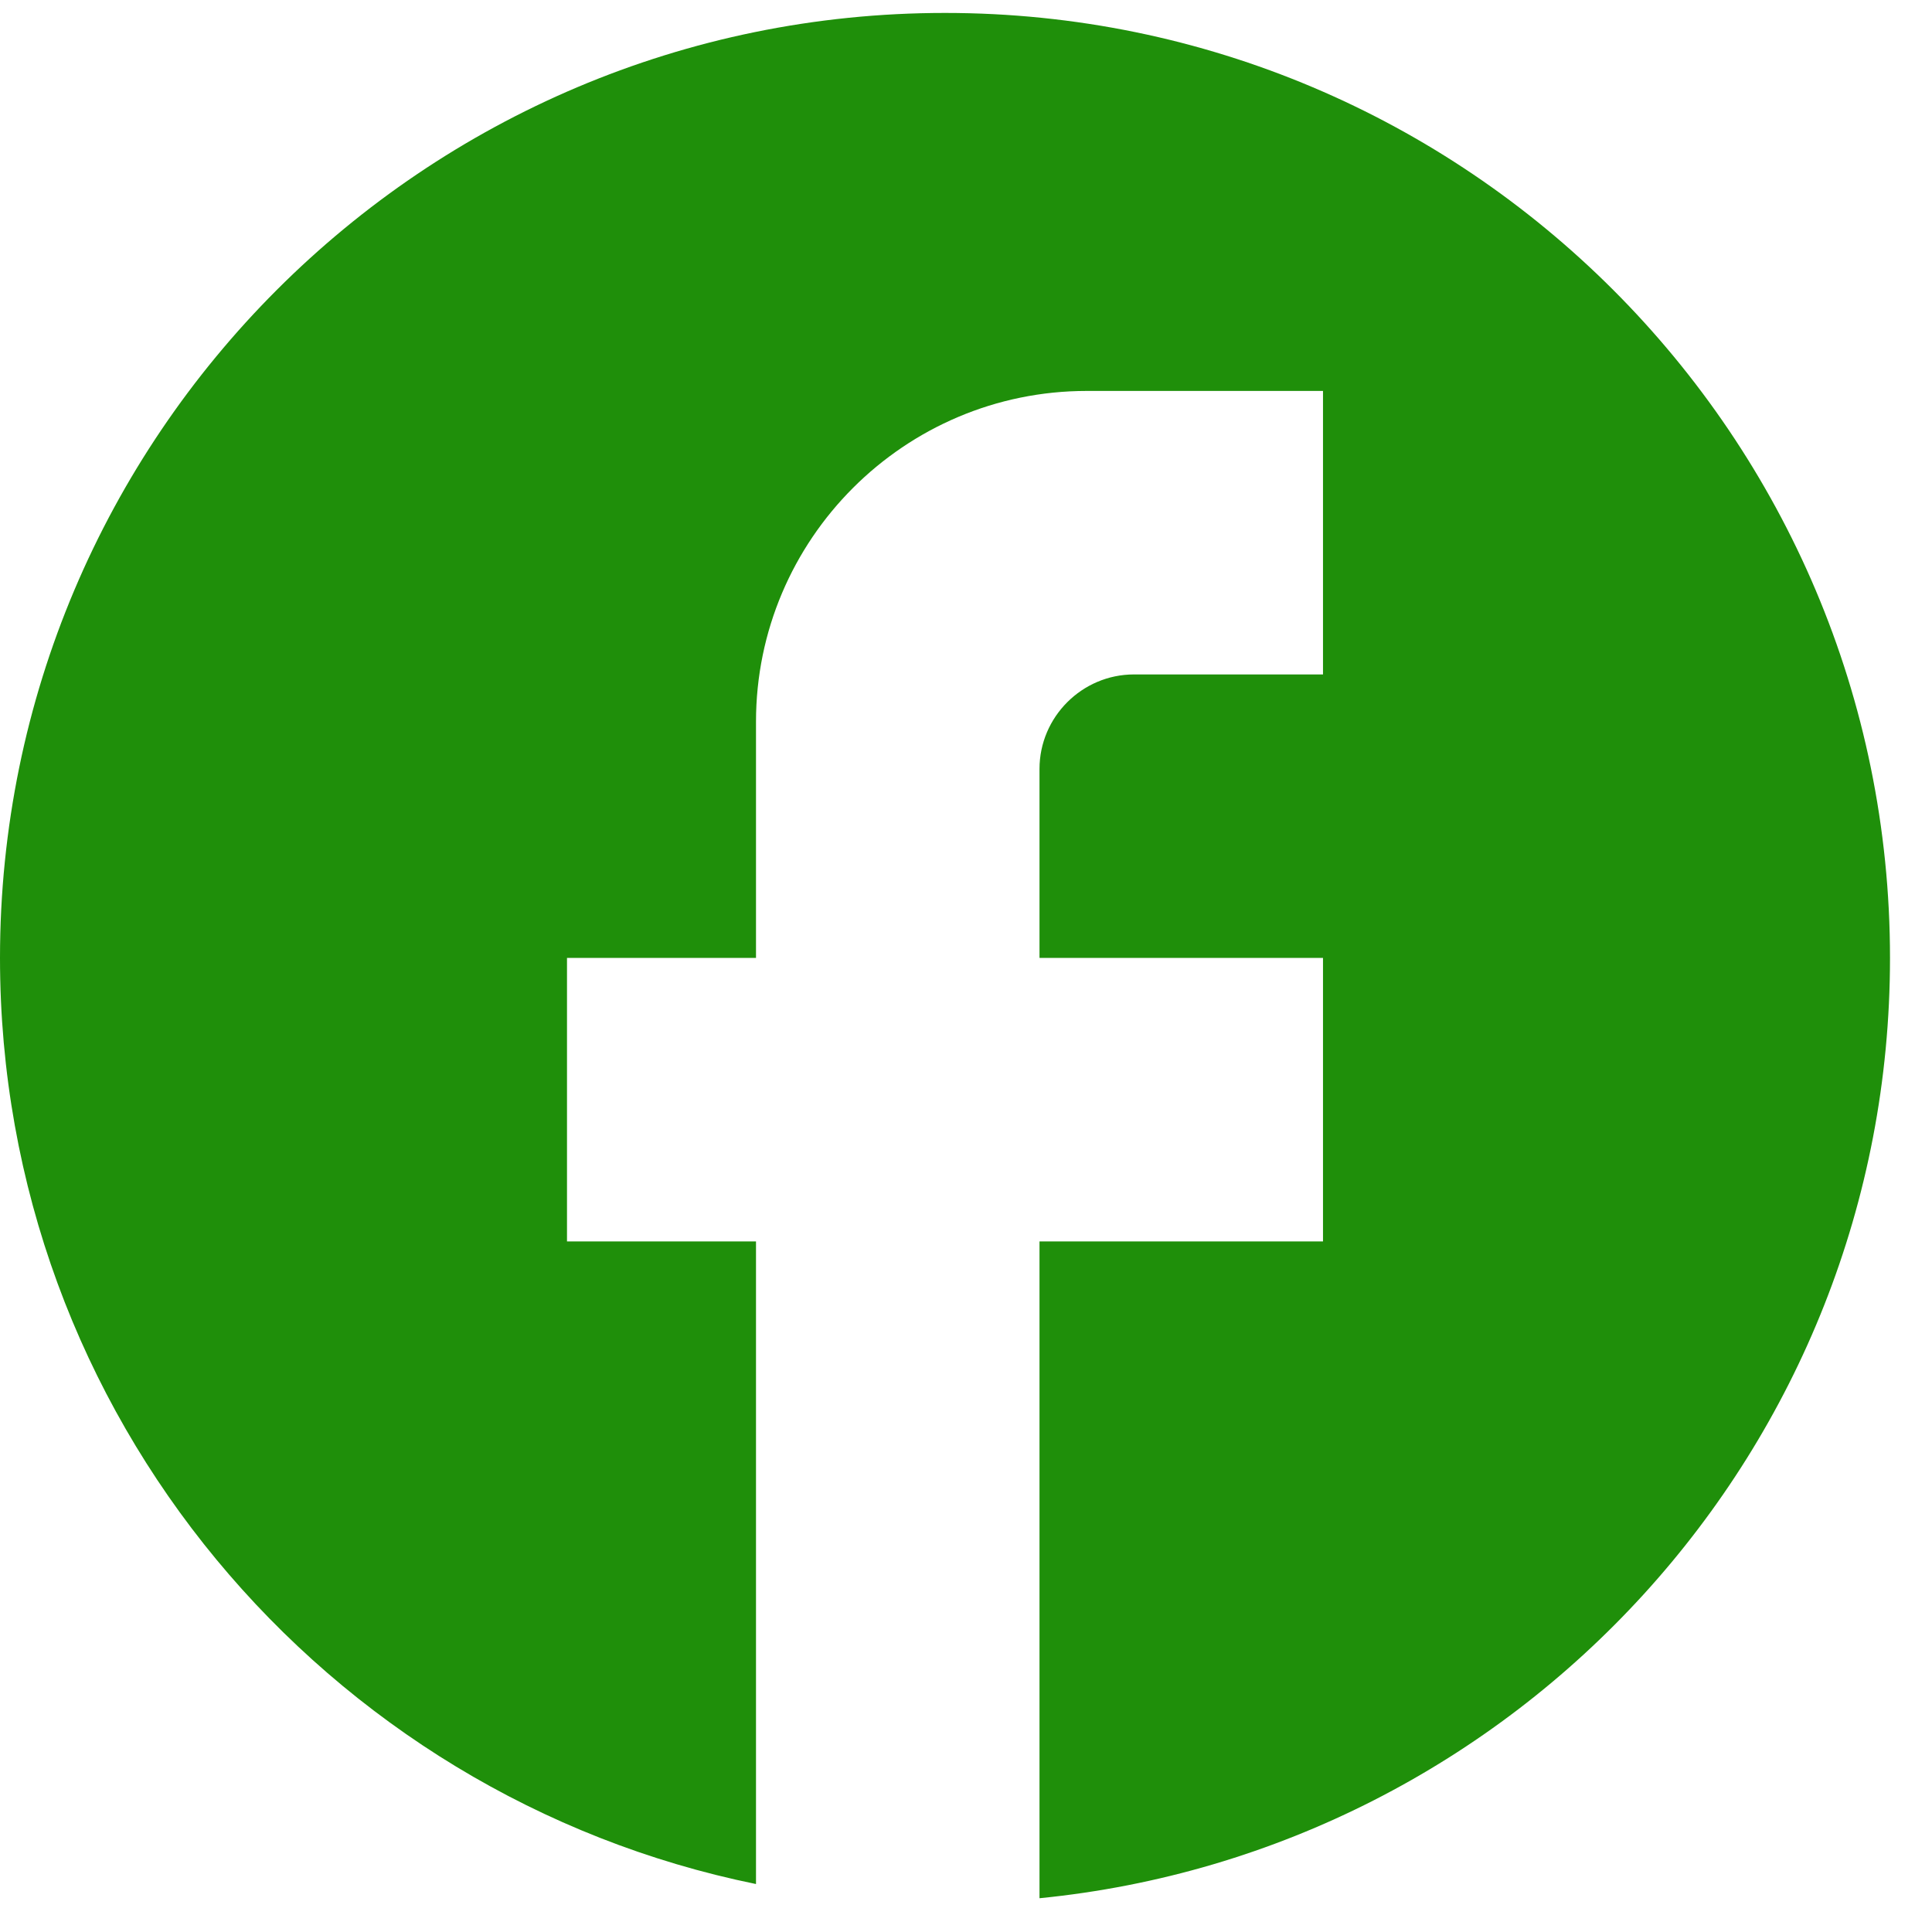
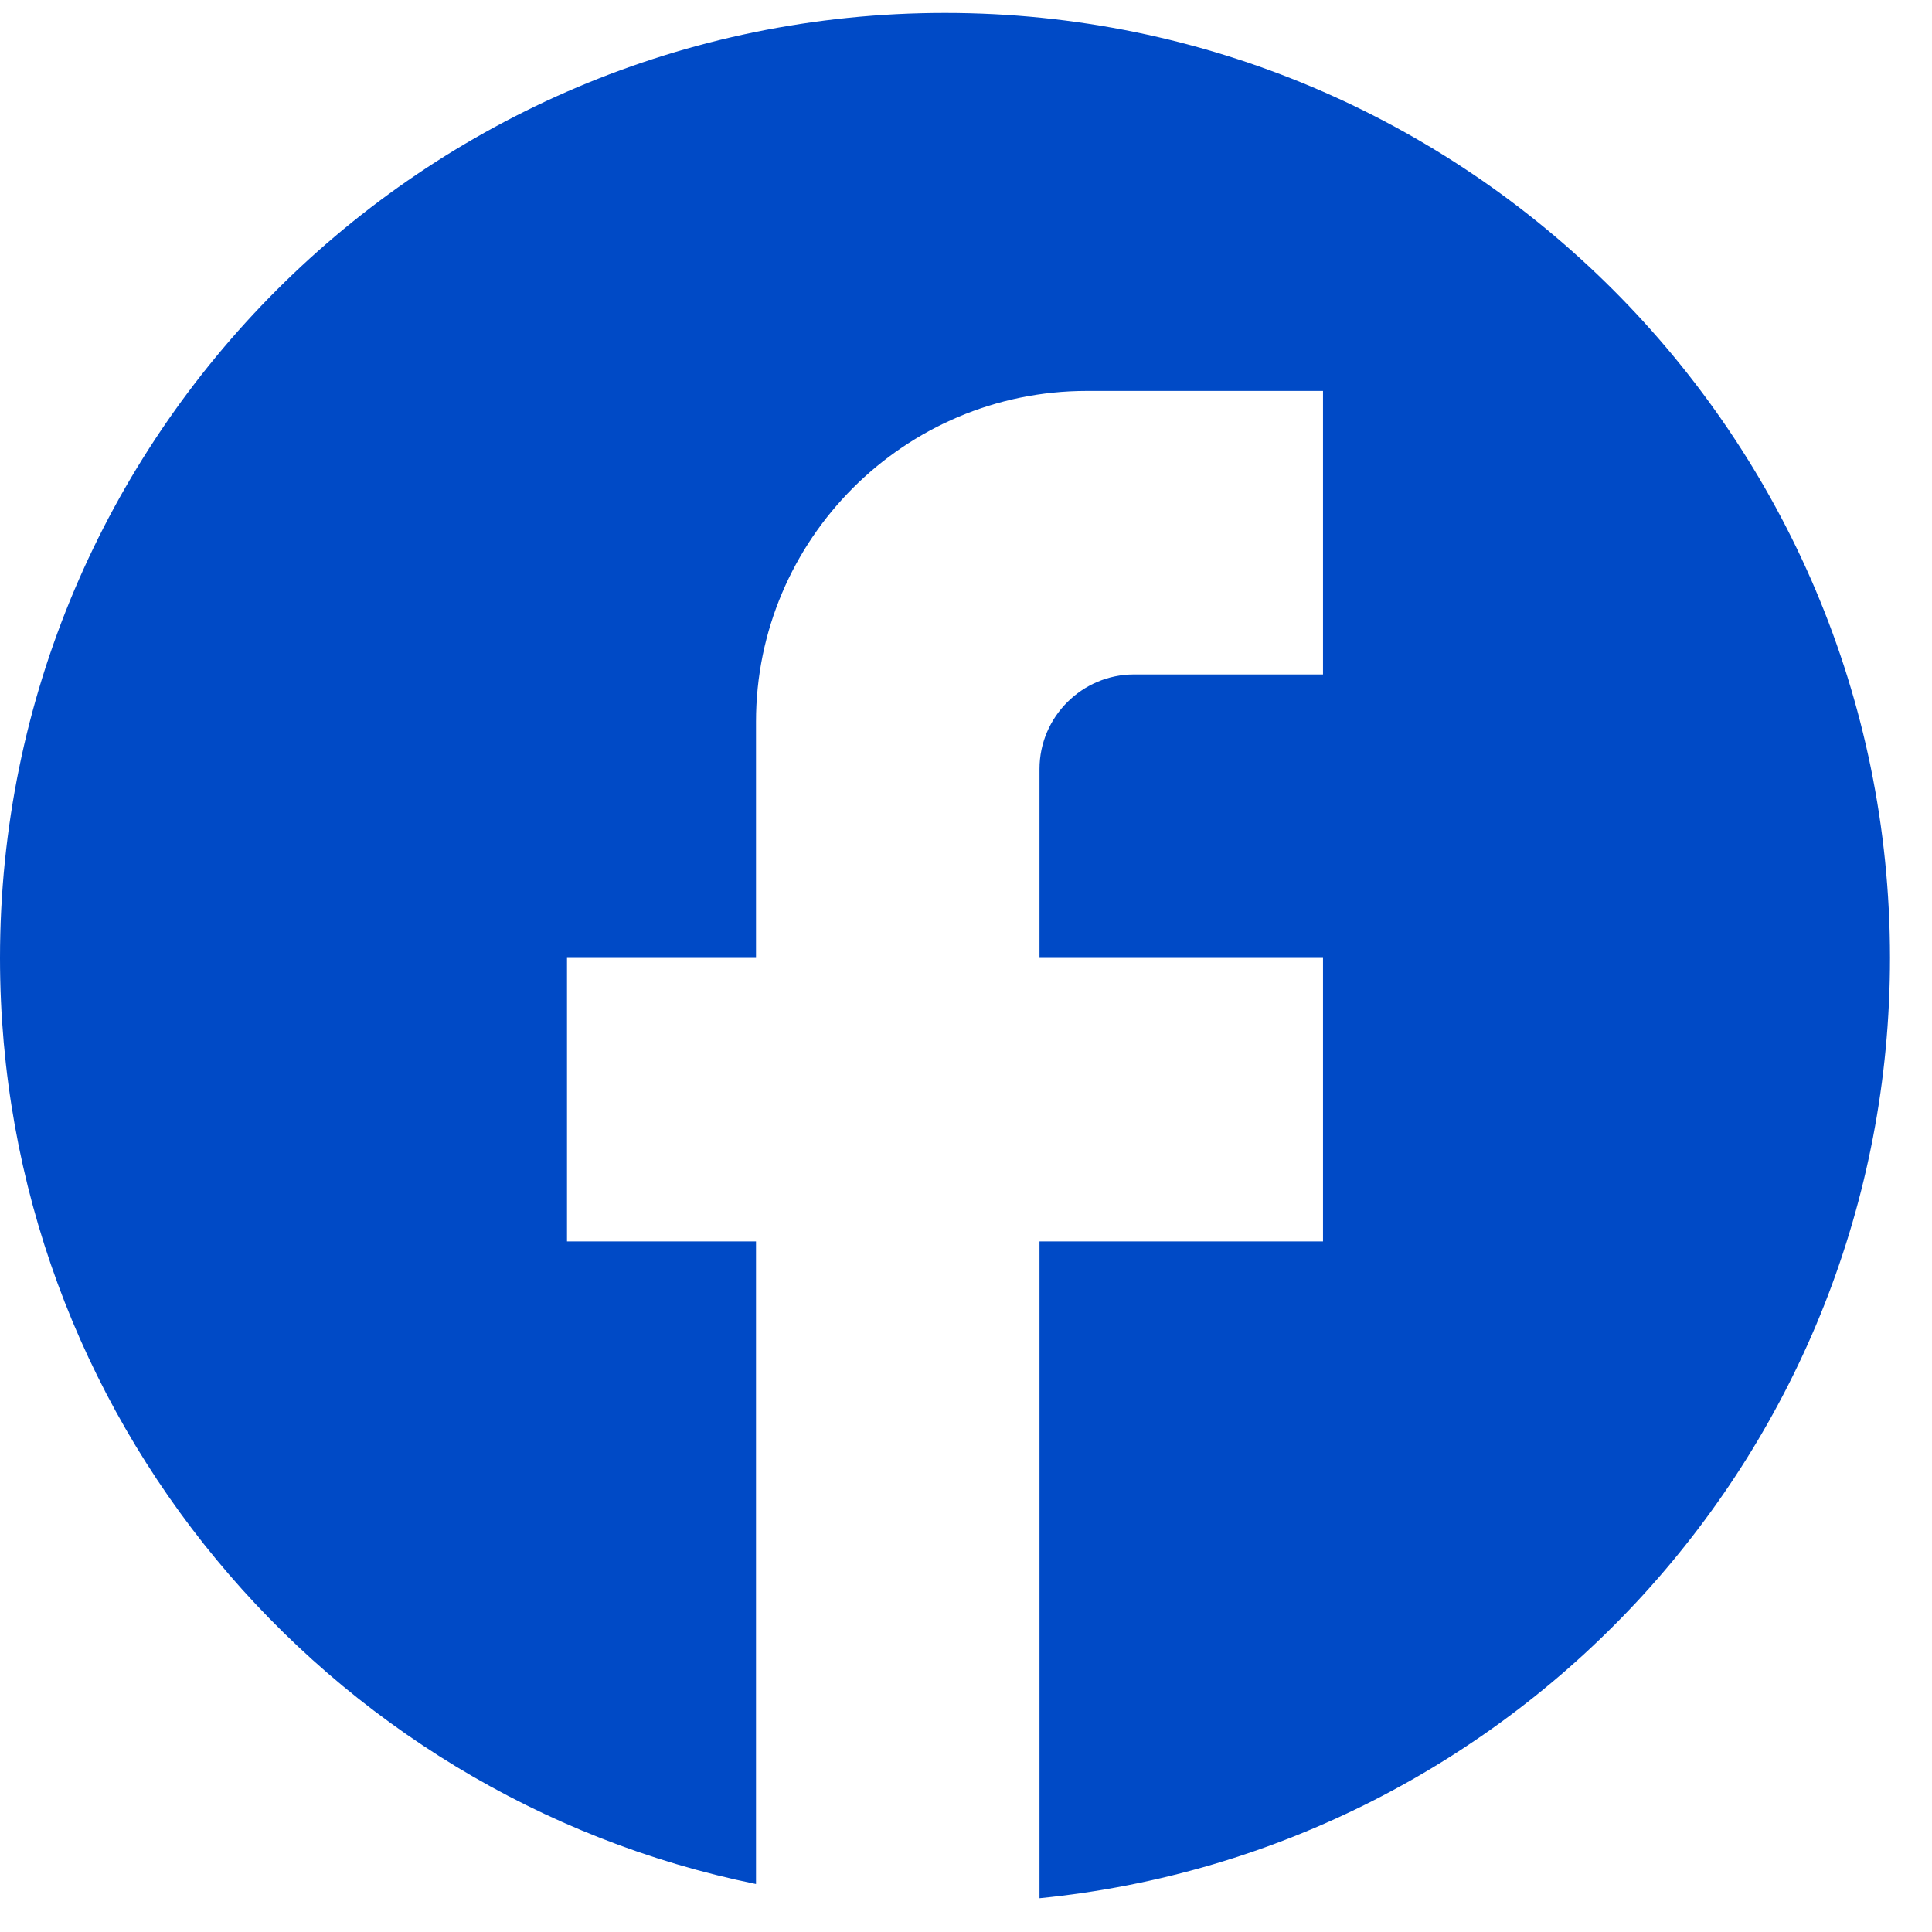
<svg xmlns="http://www.w3.org/2000/svg" width="23" height="23" viewBox="0 0 23 23" fill="none">
-   <path d="M22.5 11.404C22.5 5.194 17.46 0.154 11.25 0.154C5.04 0.154 0 5.194 0 11.404C0 16.849 3.87 21.383 9 22.429V14.779H6.75V11.404H9V8.592C9 6.421 10.766 4.654 12.938 4.654H15.75V8.029H13.5C12.881 8.029 12.375 8.536 12.375 9.154V11.404H15.75V14.779H12.375V22.598C18.056 22.035 22.5 17.243 22.5 11.404Z" fill="#1F8F0A" />
+   <path d="M22.5 11.404C22.5 5.194 17.46 0.154 11.25 0.154C5.04 0.154 0 5.194 0 11.404C0 16.849 3.87 21.383 9 22.429V14.779H6.75V11.404H9V8.592C9 6.421 10.766 4.654 12.938 4.654H15.75V8.029H13.5C12.881 8.029 12.375 8.536 12.375 9.154V11.404H15.75V14.779H12.375V22.598C18.056 22.035 22.5 17.243 22.5 11.404Z" fill="#004ac6" />
</svg>
